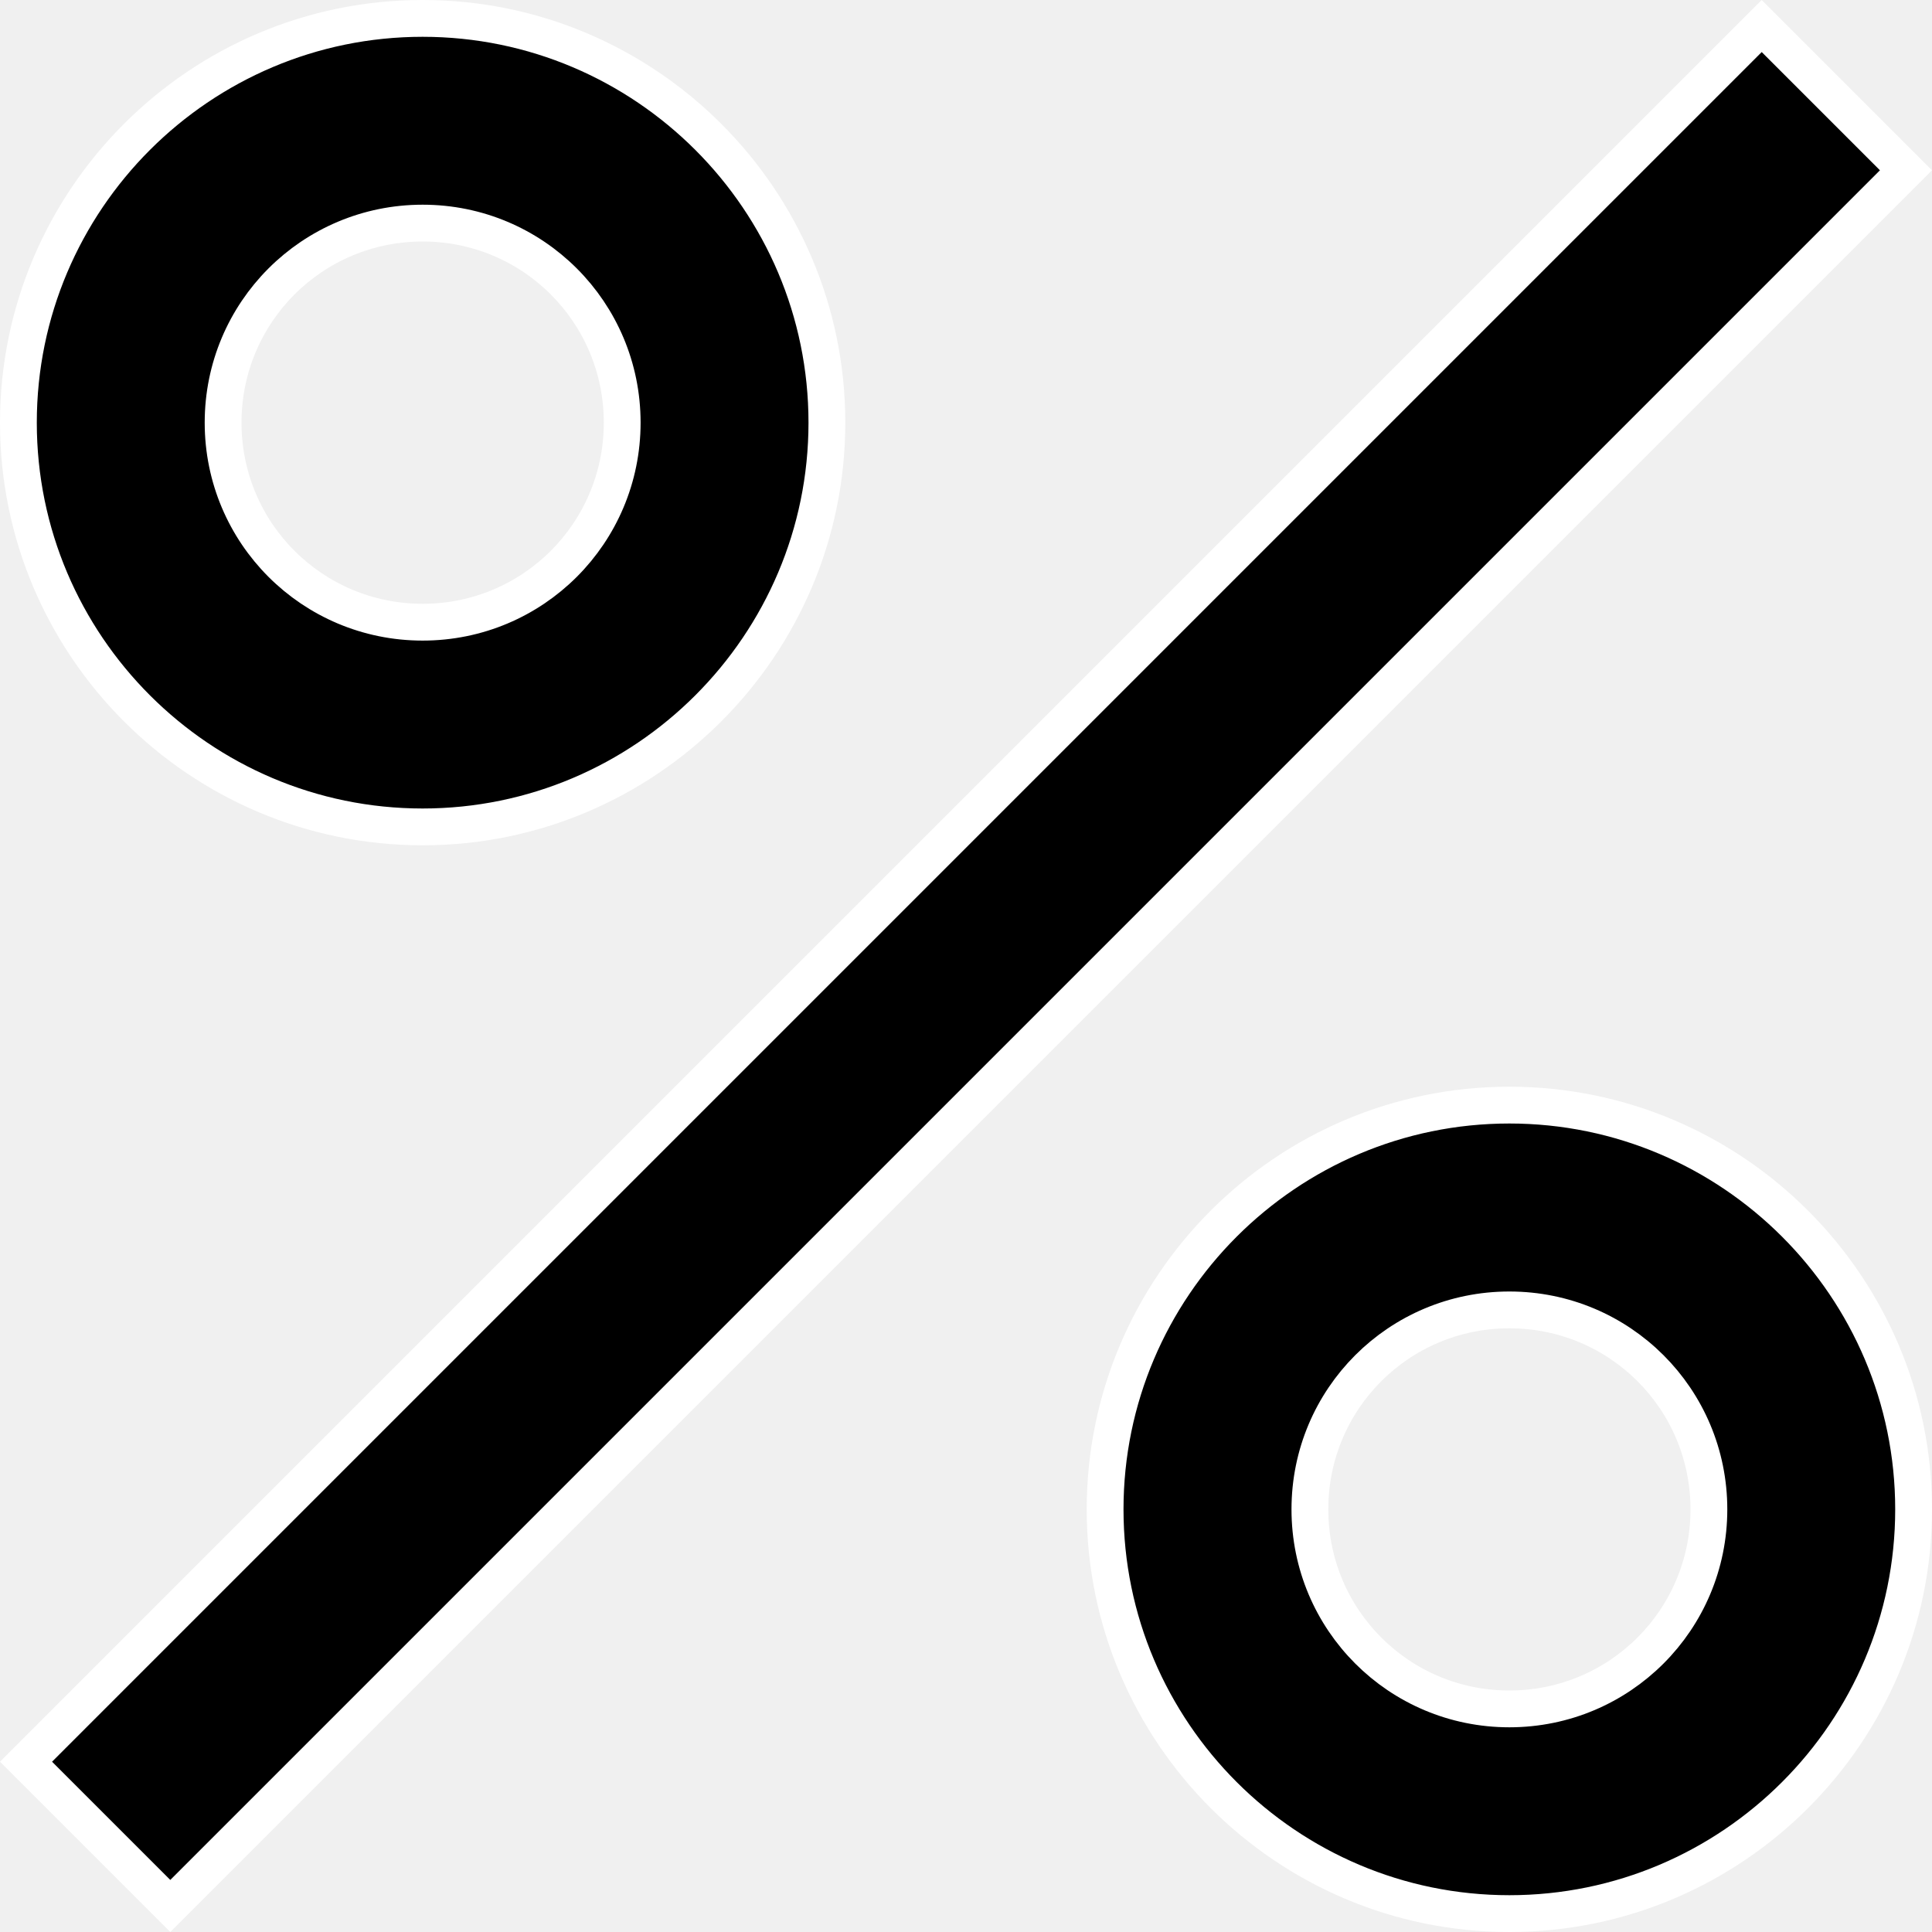
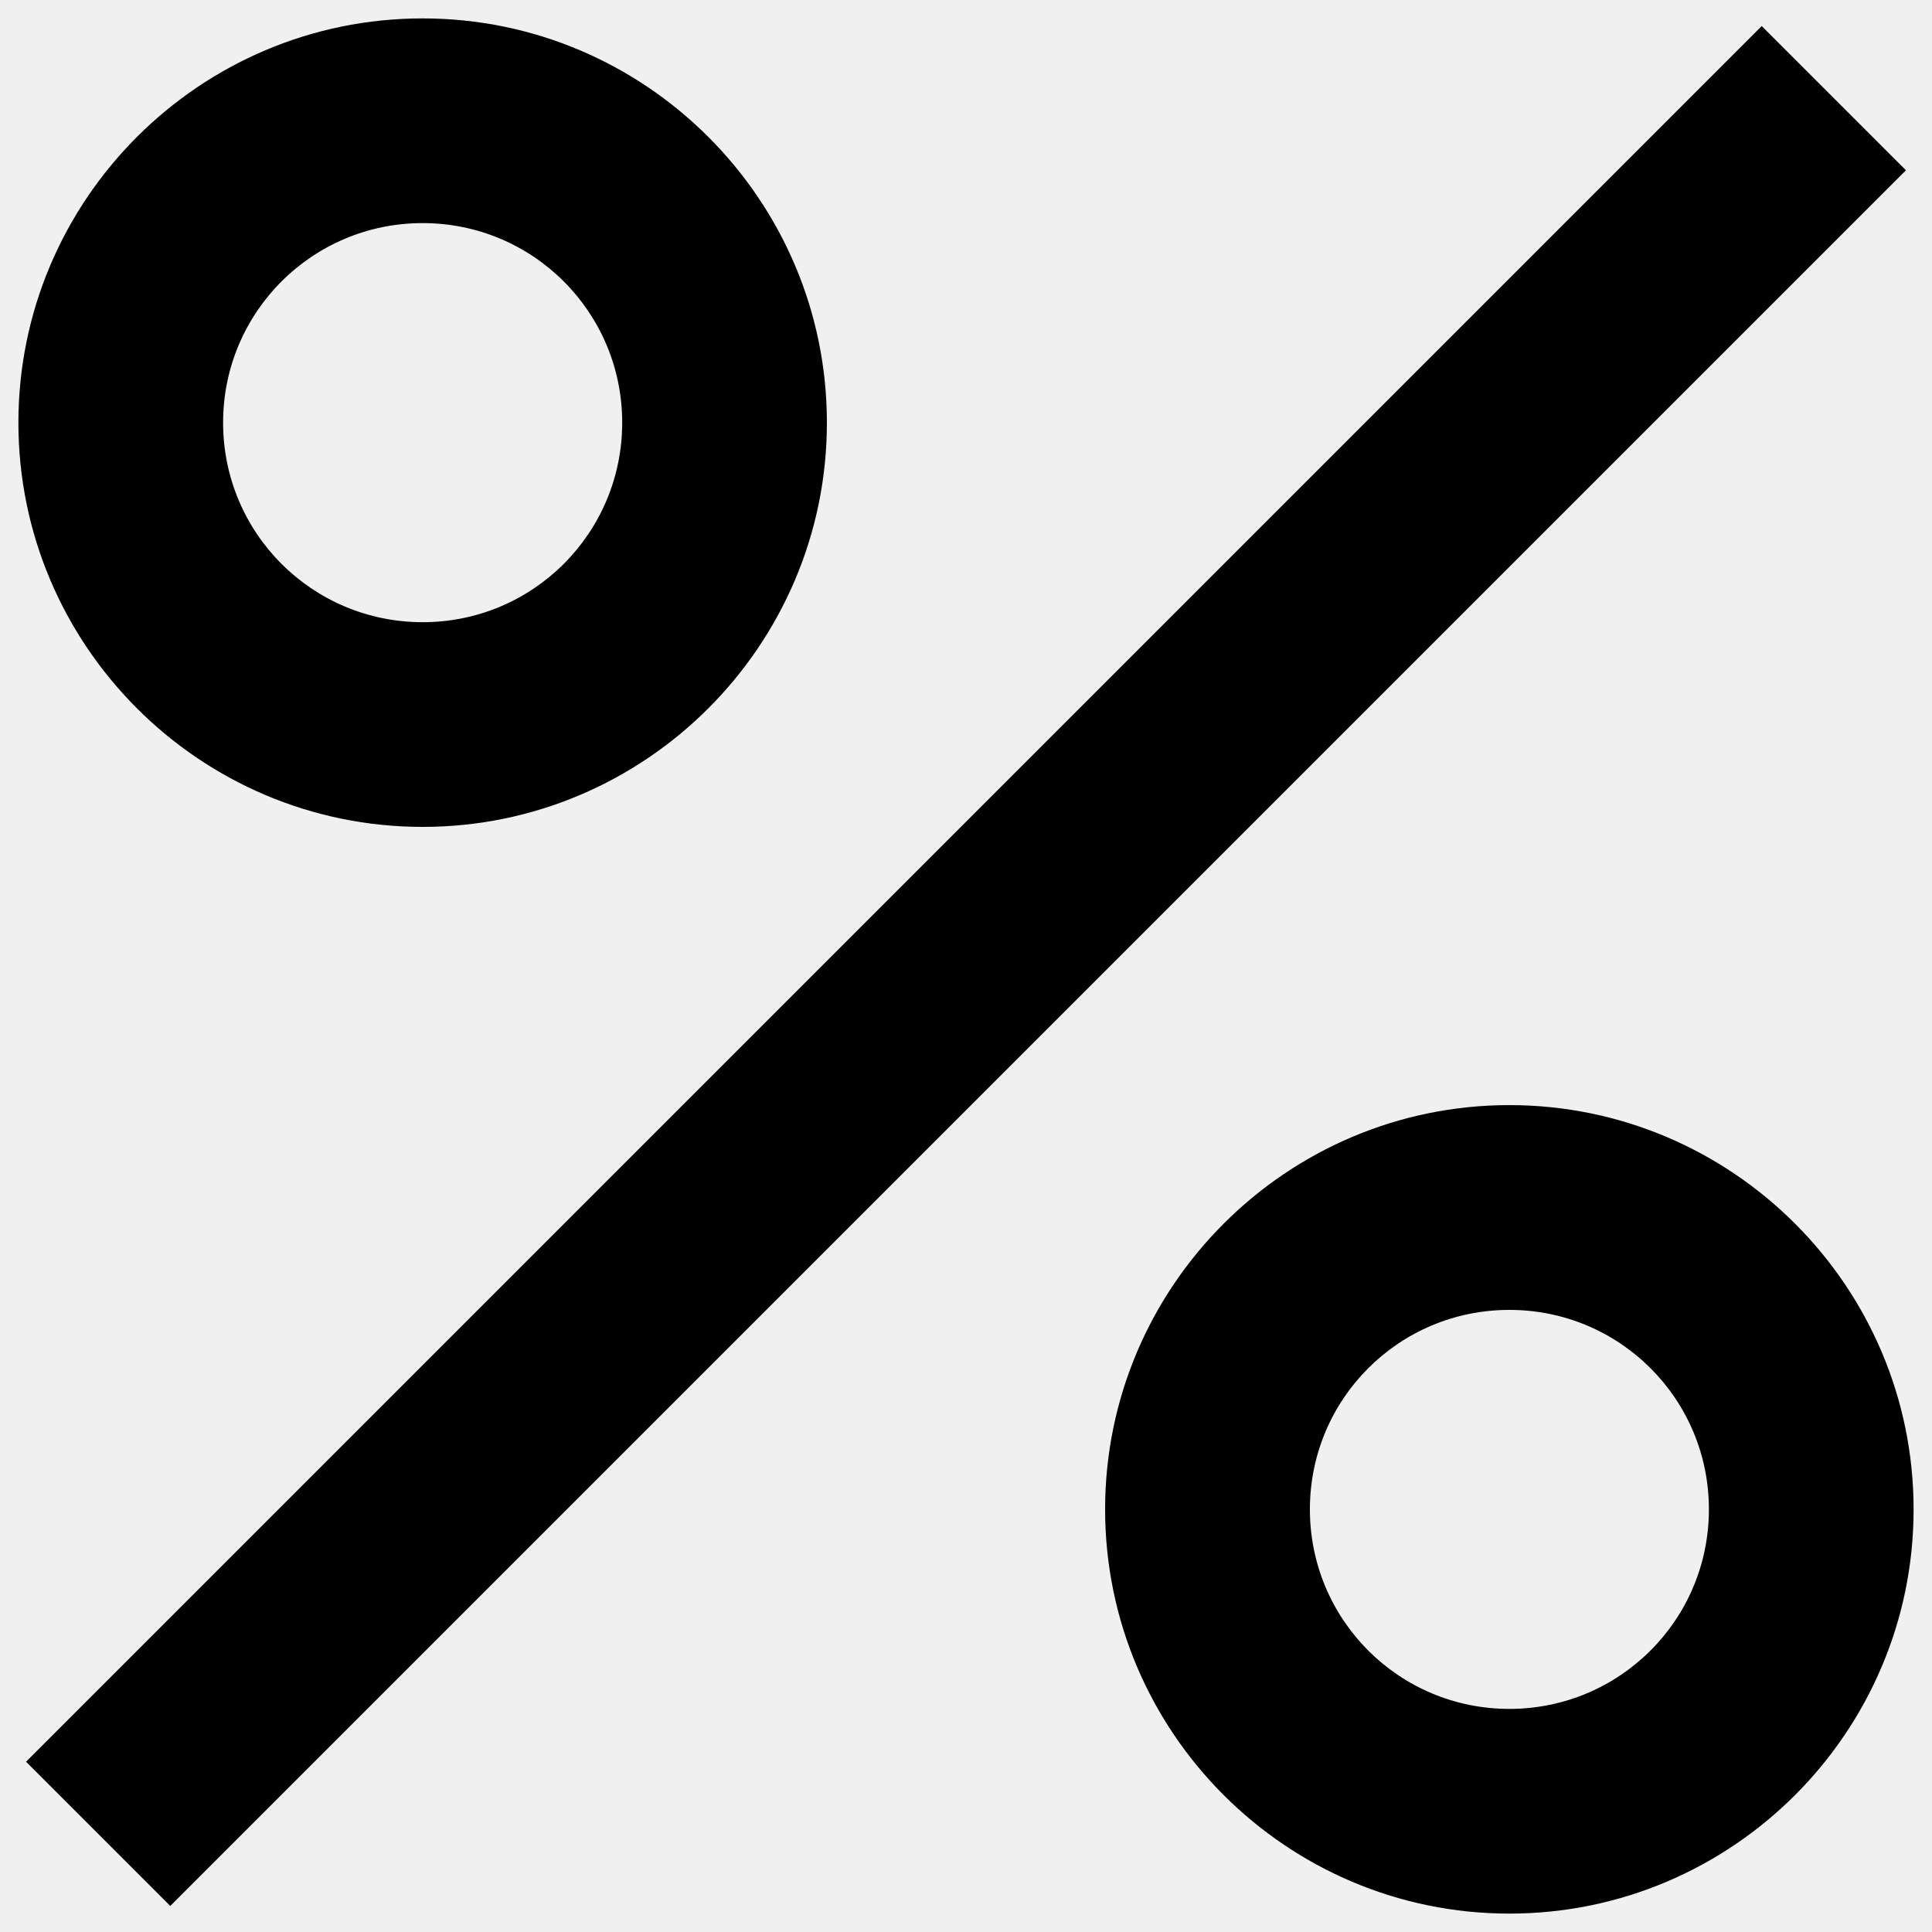
<svg xmlns="http://www.w3.org/2000/svg" width="21" height="21" viewBox="0 0 21 21" fill="none">
-   <path d="M0.2 4.594C0.2 2.171 2.171 0.2 4.594 0.2C7.016 0.2 8.988 2.171 8.988 4.594C8.988 7.016 7.016 8.988 4.594 8.988C2.171 8.988 0.2 7.016 0.2 4.594ZM2.425 4.594C2.425 5.794 3.394 6.763 4.594 6.763C5.794 6.763 6.763 5.794 6.763 4.594C6.763 3.394 5.794 2.425 4.594 2.425C3.394 2.425 2.425 3.394 2.425 4.594ZM12.012 16.406C12.012 13.984 13.984 12.012 16.406 12.012C18.829 12.012 20.8 13.984 20.8 16.406C20.8 18.829 18.829 20.8 16.406 20.8C13.984 20.8 12.012 18.829 12.012 16.406ZM14.238 16.406C14.238 17.606 15.206 18.575 16.406 18.575C17.606 18.575 18.575 17.606 18.575 16.406C18.575 15.206 17.606 14.238 16.406 14.238C15.206 14.238 14.238 15.206 14.238 16.406ZM1.851 20.717L0.283 19.149L19.149 0.283L20.717 1.851L1.851 20.717Z" fill="black" stroke="white" stroke-width="0.4" />
+   <path d="M0.2 4.594C0.2 2.171 2.171 0.2 4.594 0.2C7.016 0.2 8.988 2.171 8.988 4.594C8.988 7.016 7.016 8.988 4.594 8.988C2.171 8.988 0.2 7.016 0.2 4.594ZM2.425 4.594C2.425 5.794 3.394 6.763 4.594 6.763C5.794 6.763 6.763 5.794 6.763 4.594C6.763 3.394 5.794 2.425 4.594 2.425C3.394 2.425 2.425 3.394 2.425 4.594ZM12.012 16.406C12.012 13.984 13.984 12.012 16.406 12.012C18.829 12.012 20.8 13.984 20.8 16.406C20.8 18.829 18.829 20.8 16.406 20.8C13.984 20.8 12.012 18.829 12.012 16.406ZM14.238 16.406C14.238 17.606 15.206 18.575 16.406 18.575C17.606 18.575 18.575 17.606 18.575 16.406C18.575 15.206 17.606 14.238 16.406 14.238C15.206 14.238 14.238 15.206 14.238 16.406ZM1.851 20.717L0.283 19.149L19.149 0.283L20.717 1.851L1.851 20.717Z" fill="black" />
</svg>
